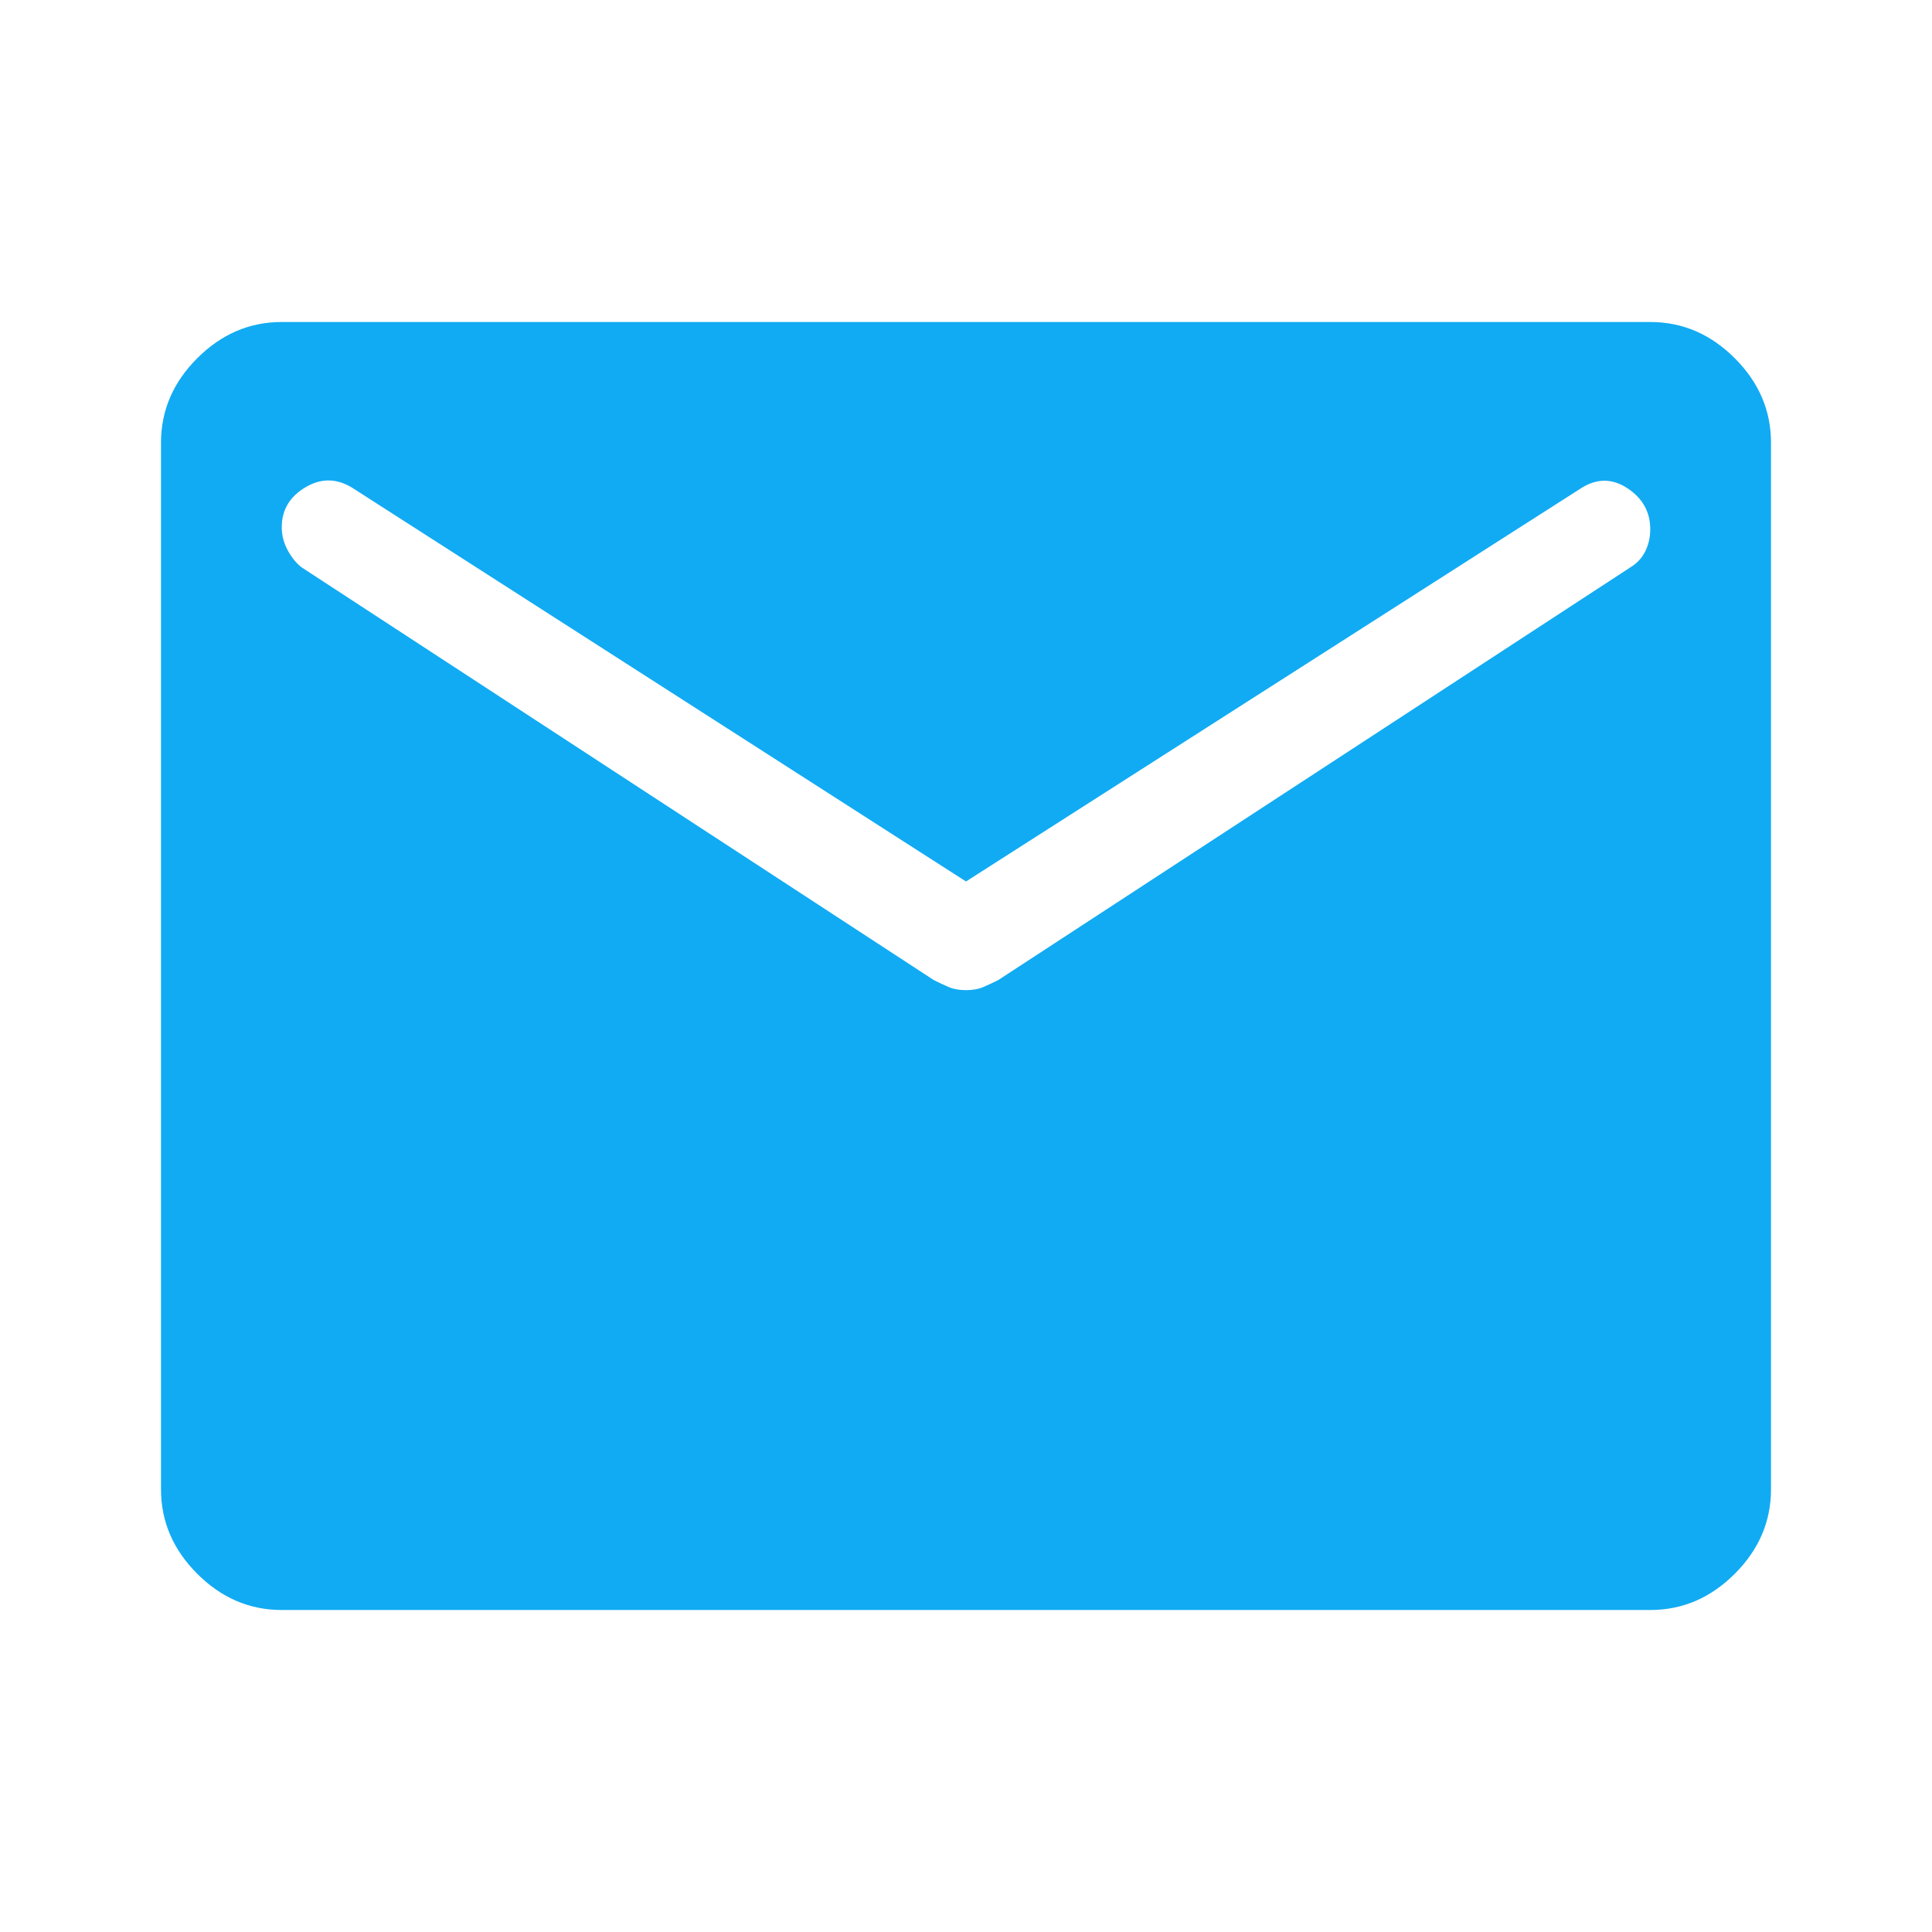
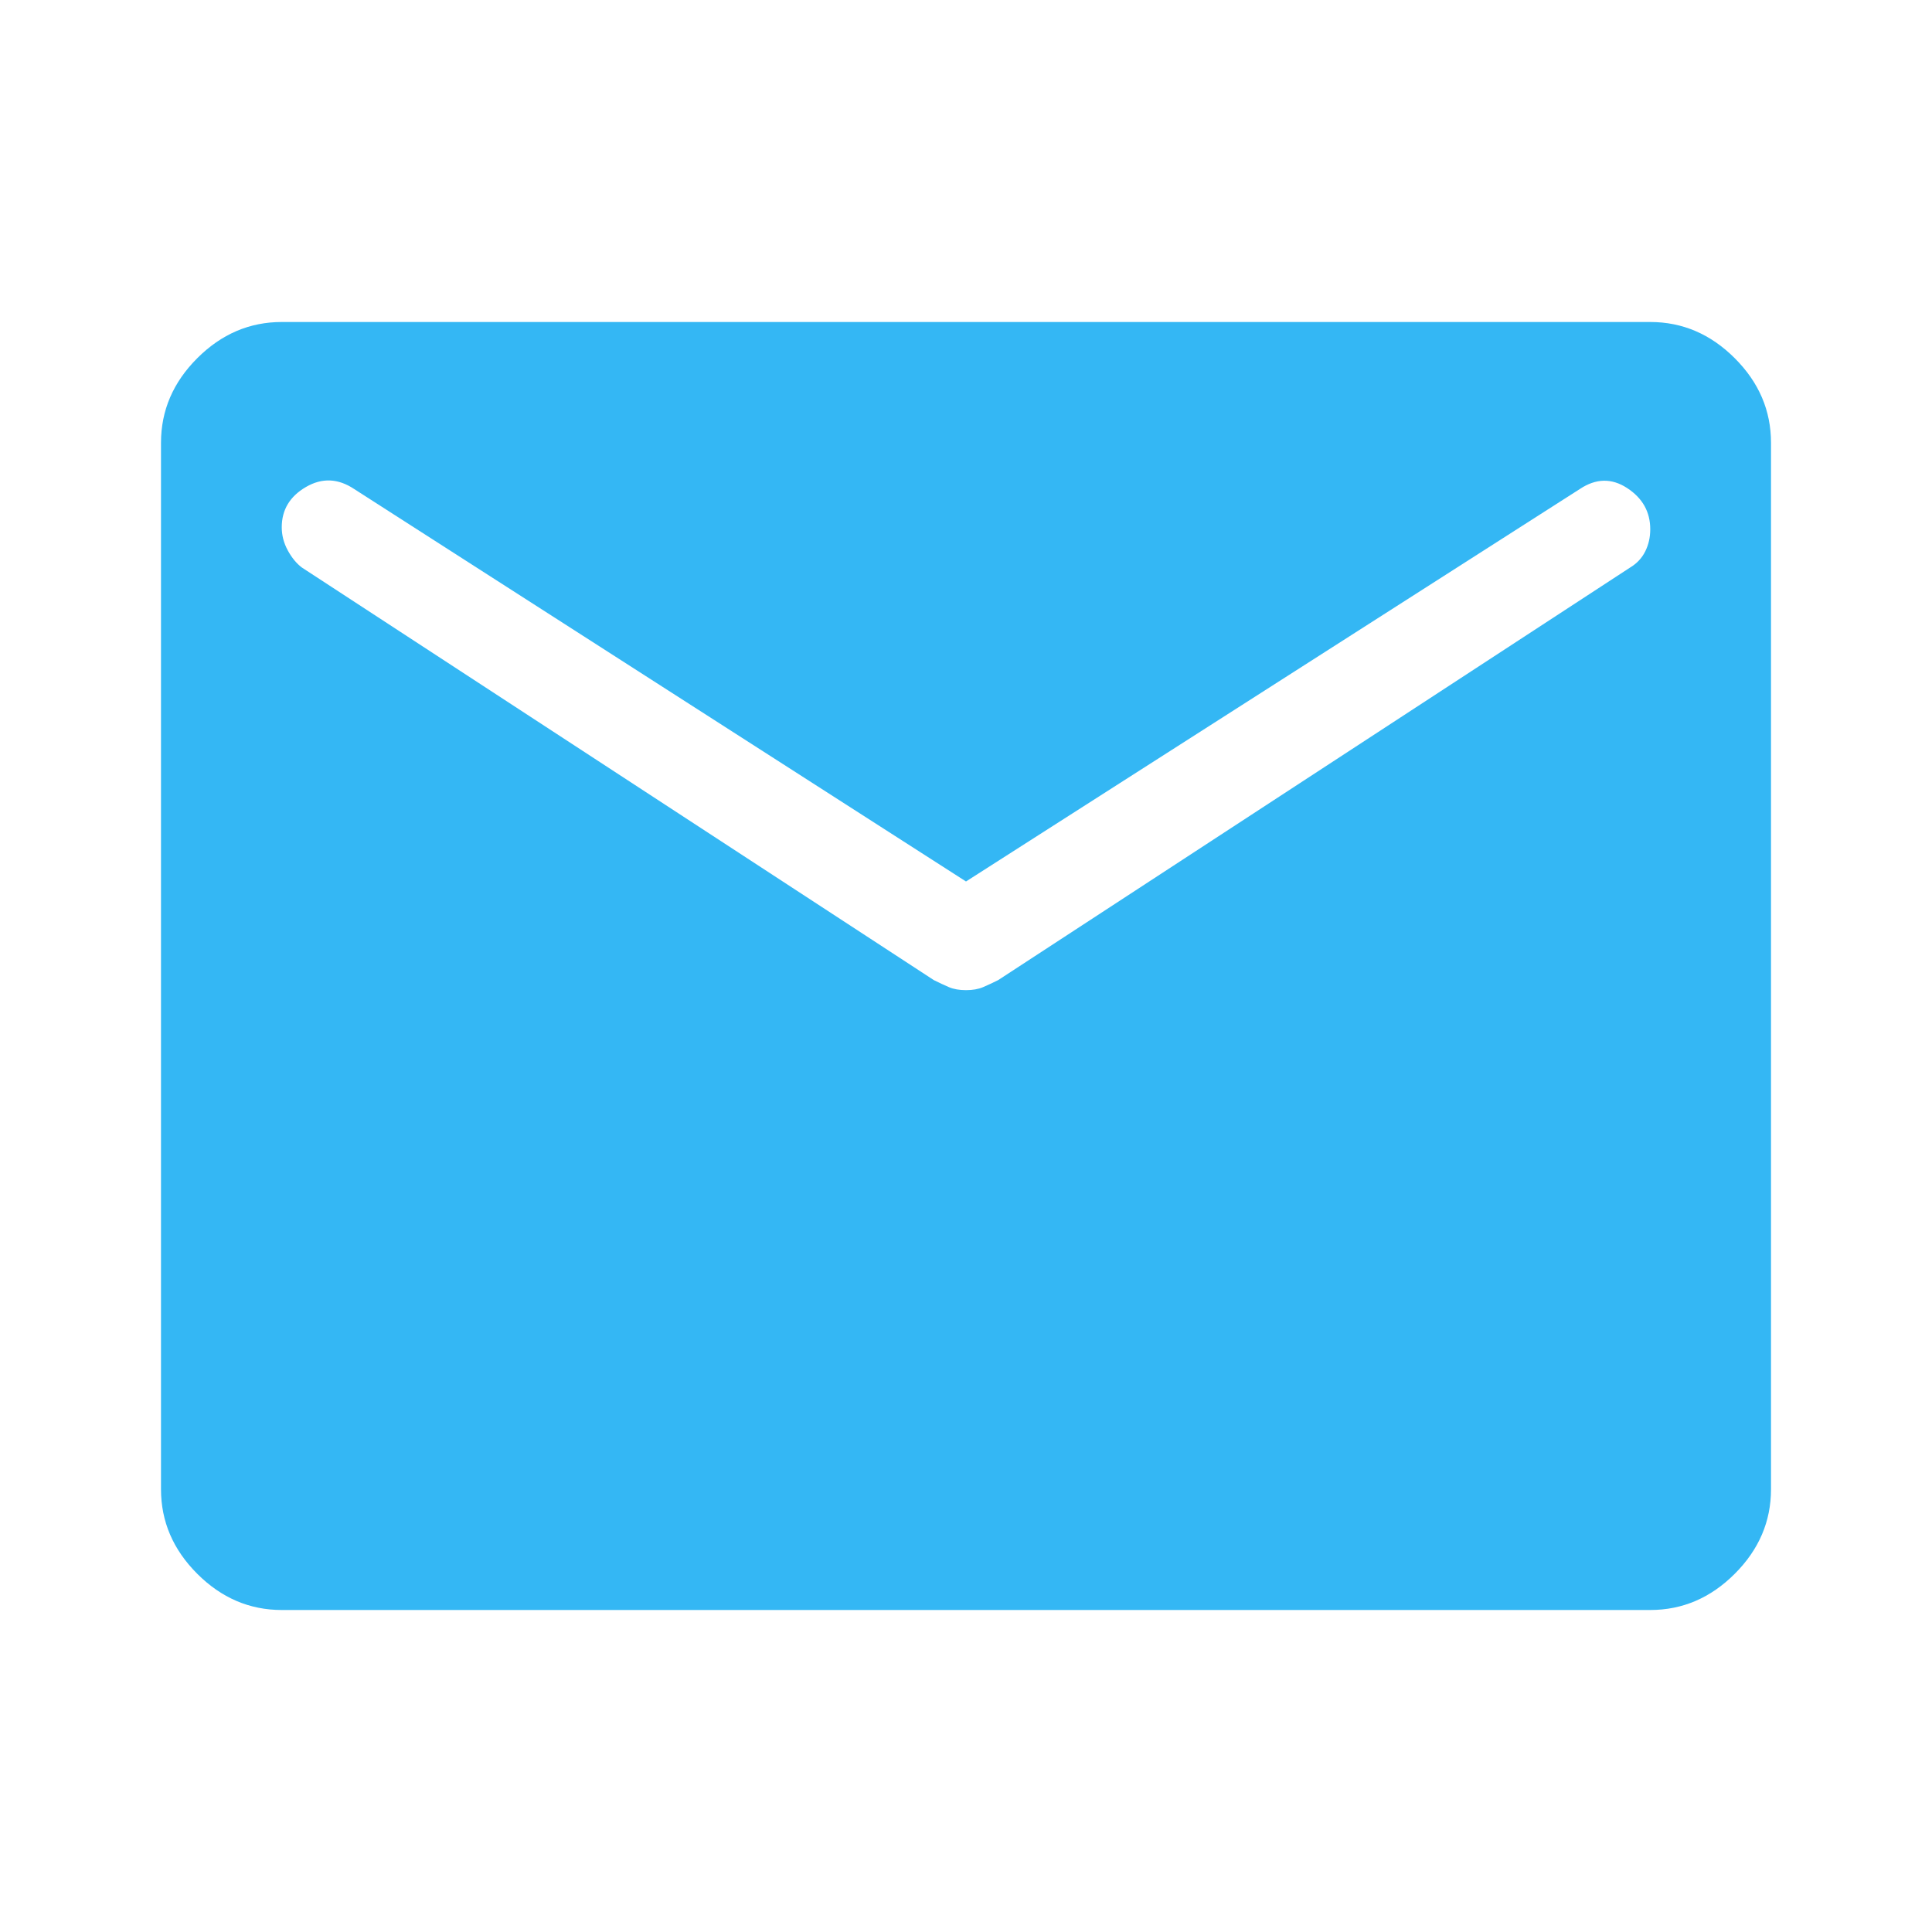
<svg xmlns="http://www.w3.org/2000/svg" width="48" height="48" viewBox="0 96 960 960">
-   <path fill="#11abf3" d="M140 896q-24 0-42-18t-18-42V316q0-24 18-42t42-18h680q24 0 42 18t18 42v520q0 24-18 42t-42 18H140Zm340-308q5 0 8.5-1.5t7.5-3.5l314-205q5-3 7.5-8t2.5-11q0-13-11.5-20.5t-23.5.5L480 534 176 339q-12-8-24-1t-12 20q0 6 3 11.5t7 8.5l314 205q4 2 7.5 3.5t8.5 1.5Z" />
+   <path fill="#34b7f4" d="M140 896q-24 0-42-18t-18-42V316q0-24 18-42t42-18h680q24 0 42 18t18 42v520q0 24-18 42t-42 18H140Zm340-308q5 0 8.5-1.5t7.5-3.5l314-205q5-3 7.5-8t2.5-11q0-13-11.5-20.5t-23.5.5L480 534 176 339q-12-8-24-1t-12 20q0 6 3 11.5t7 8.5l314 205q4 2 7.5 3.5t8.5 1.5Z" />
</svg>
